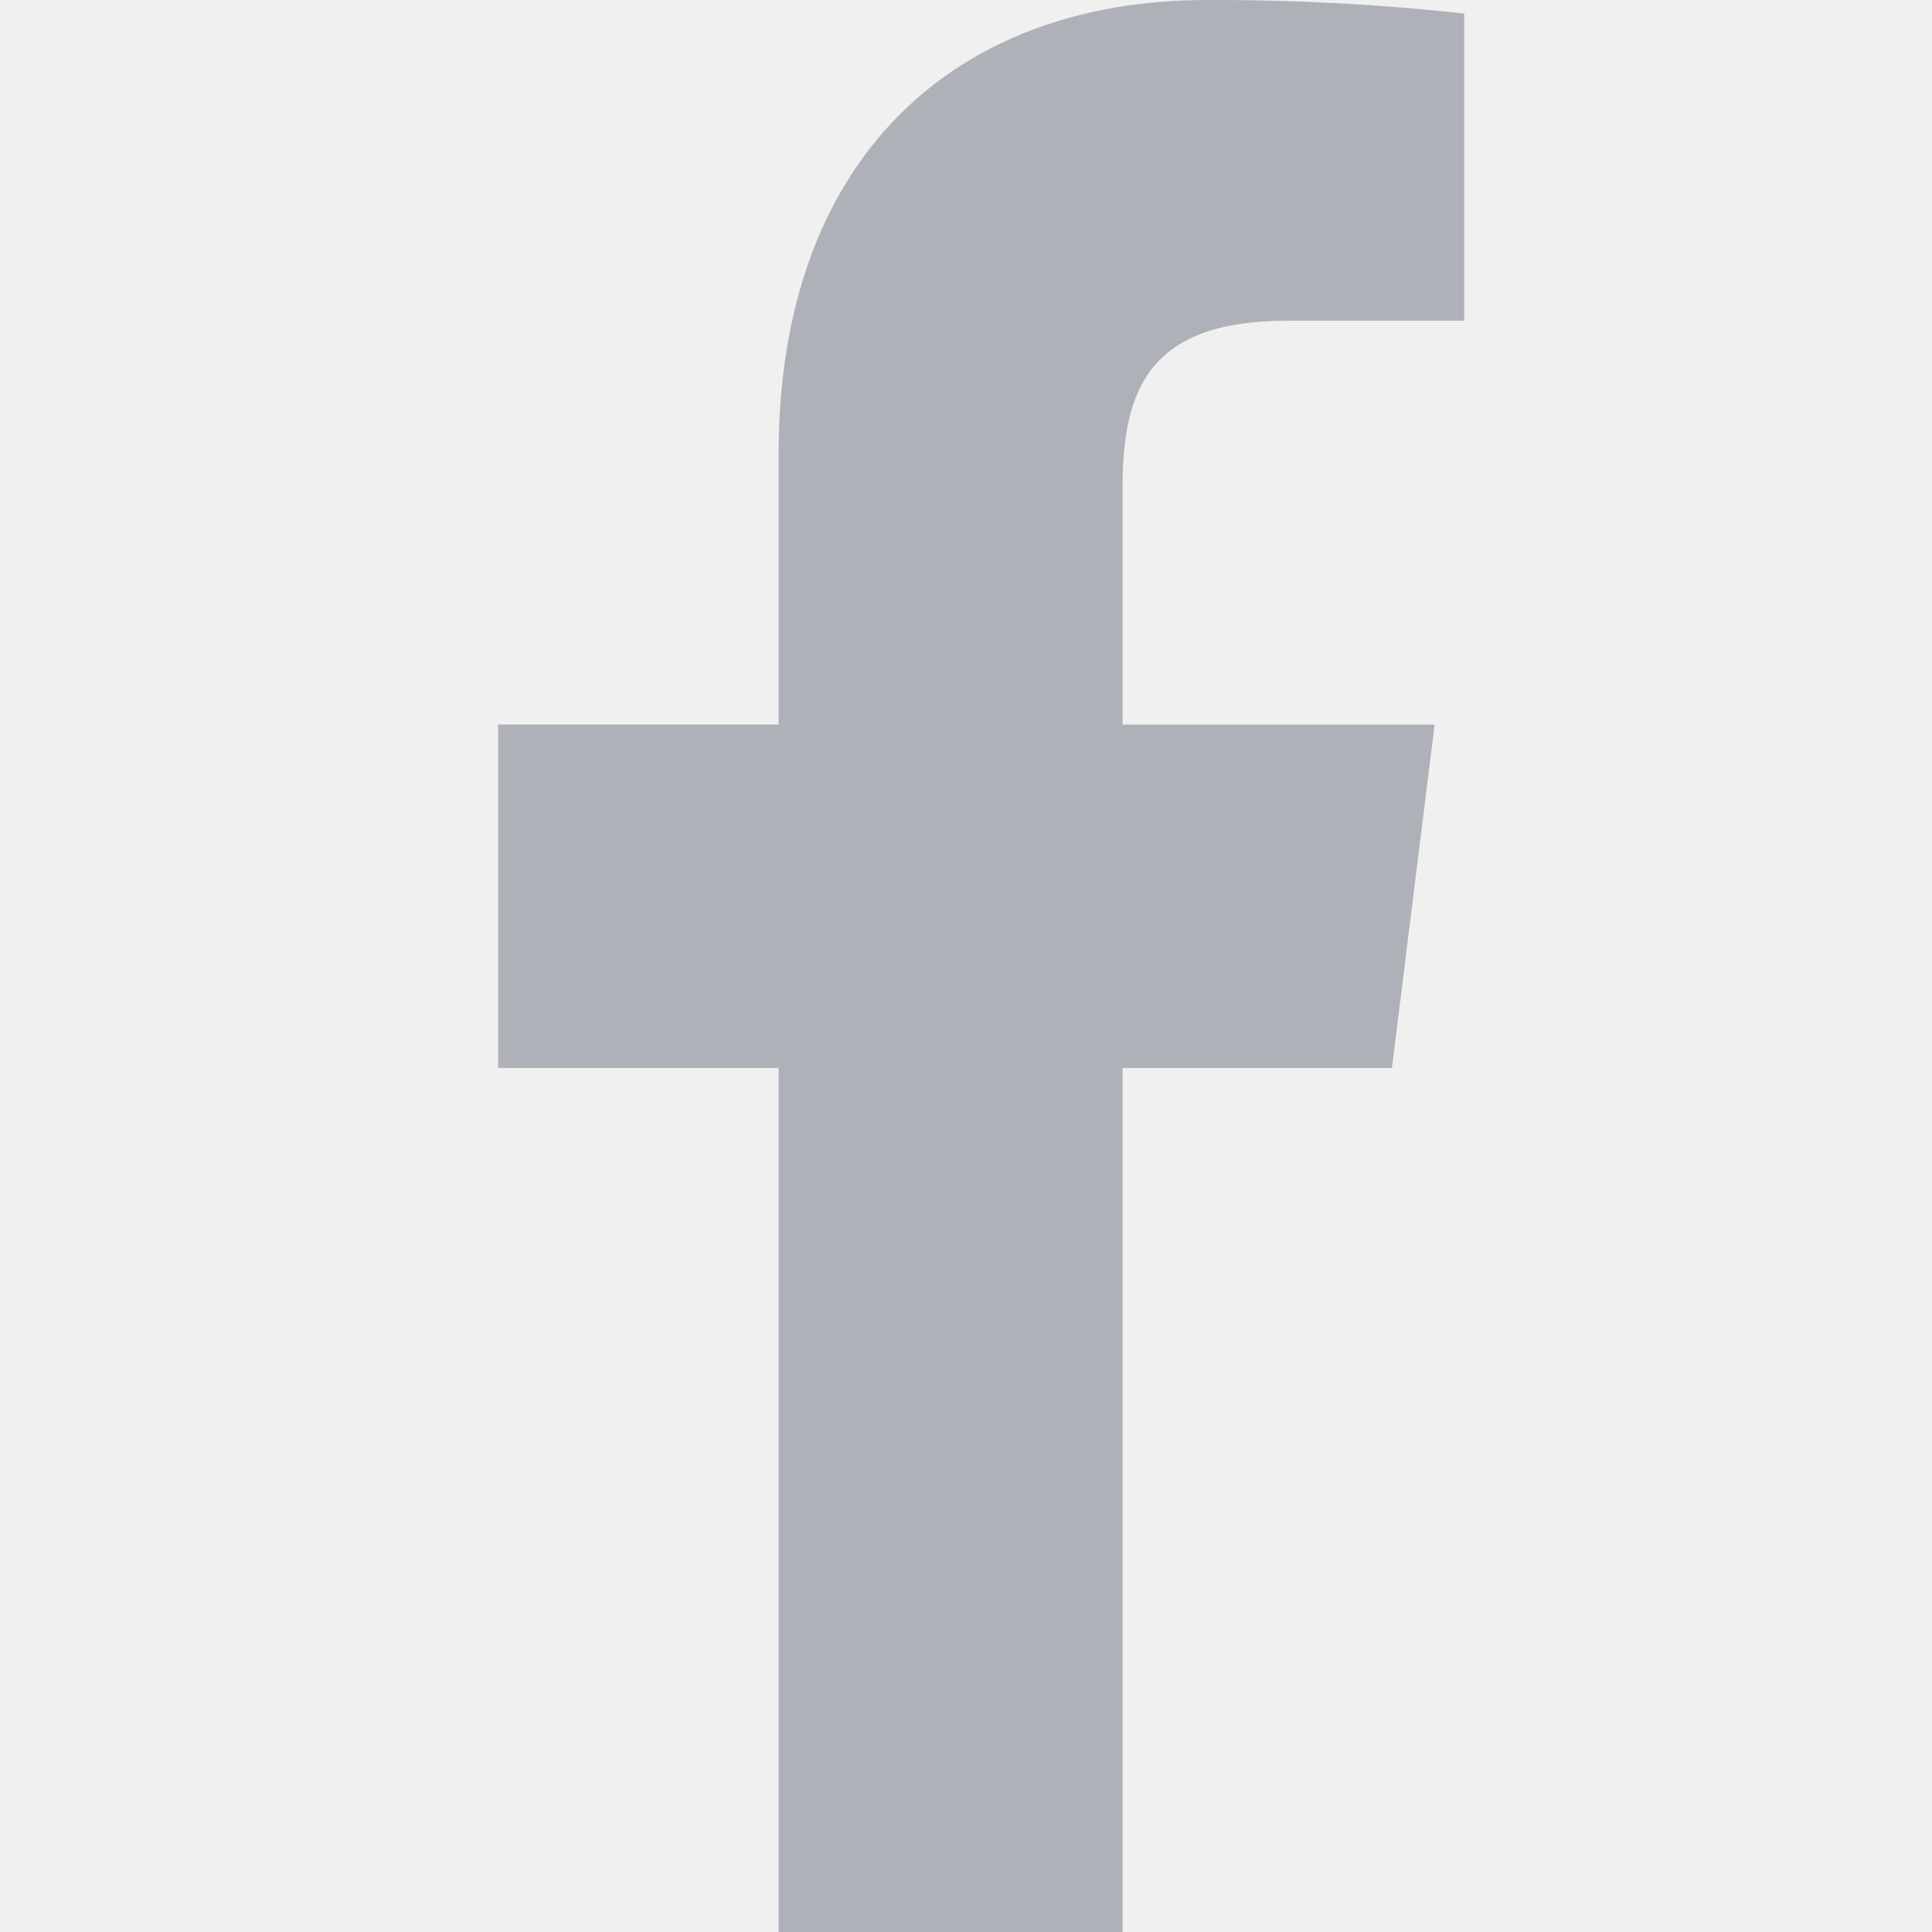
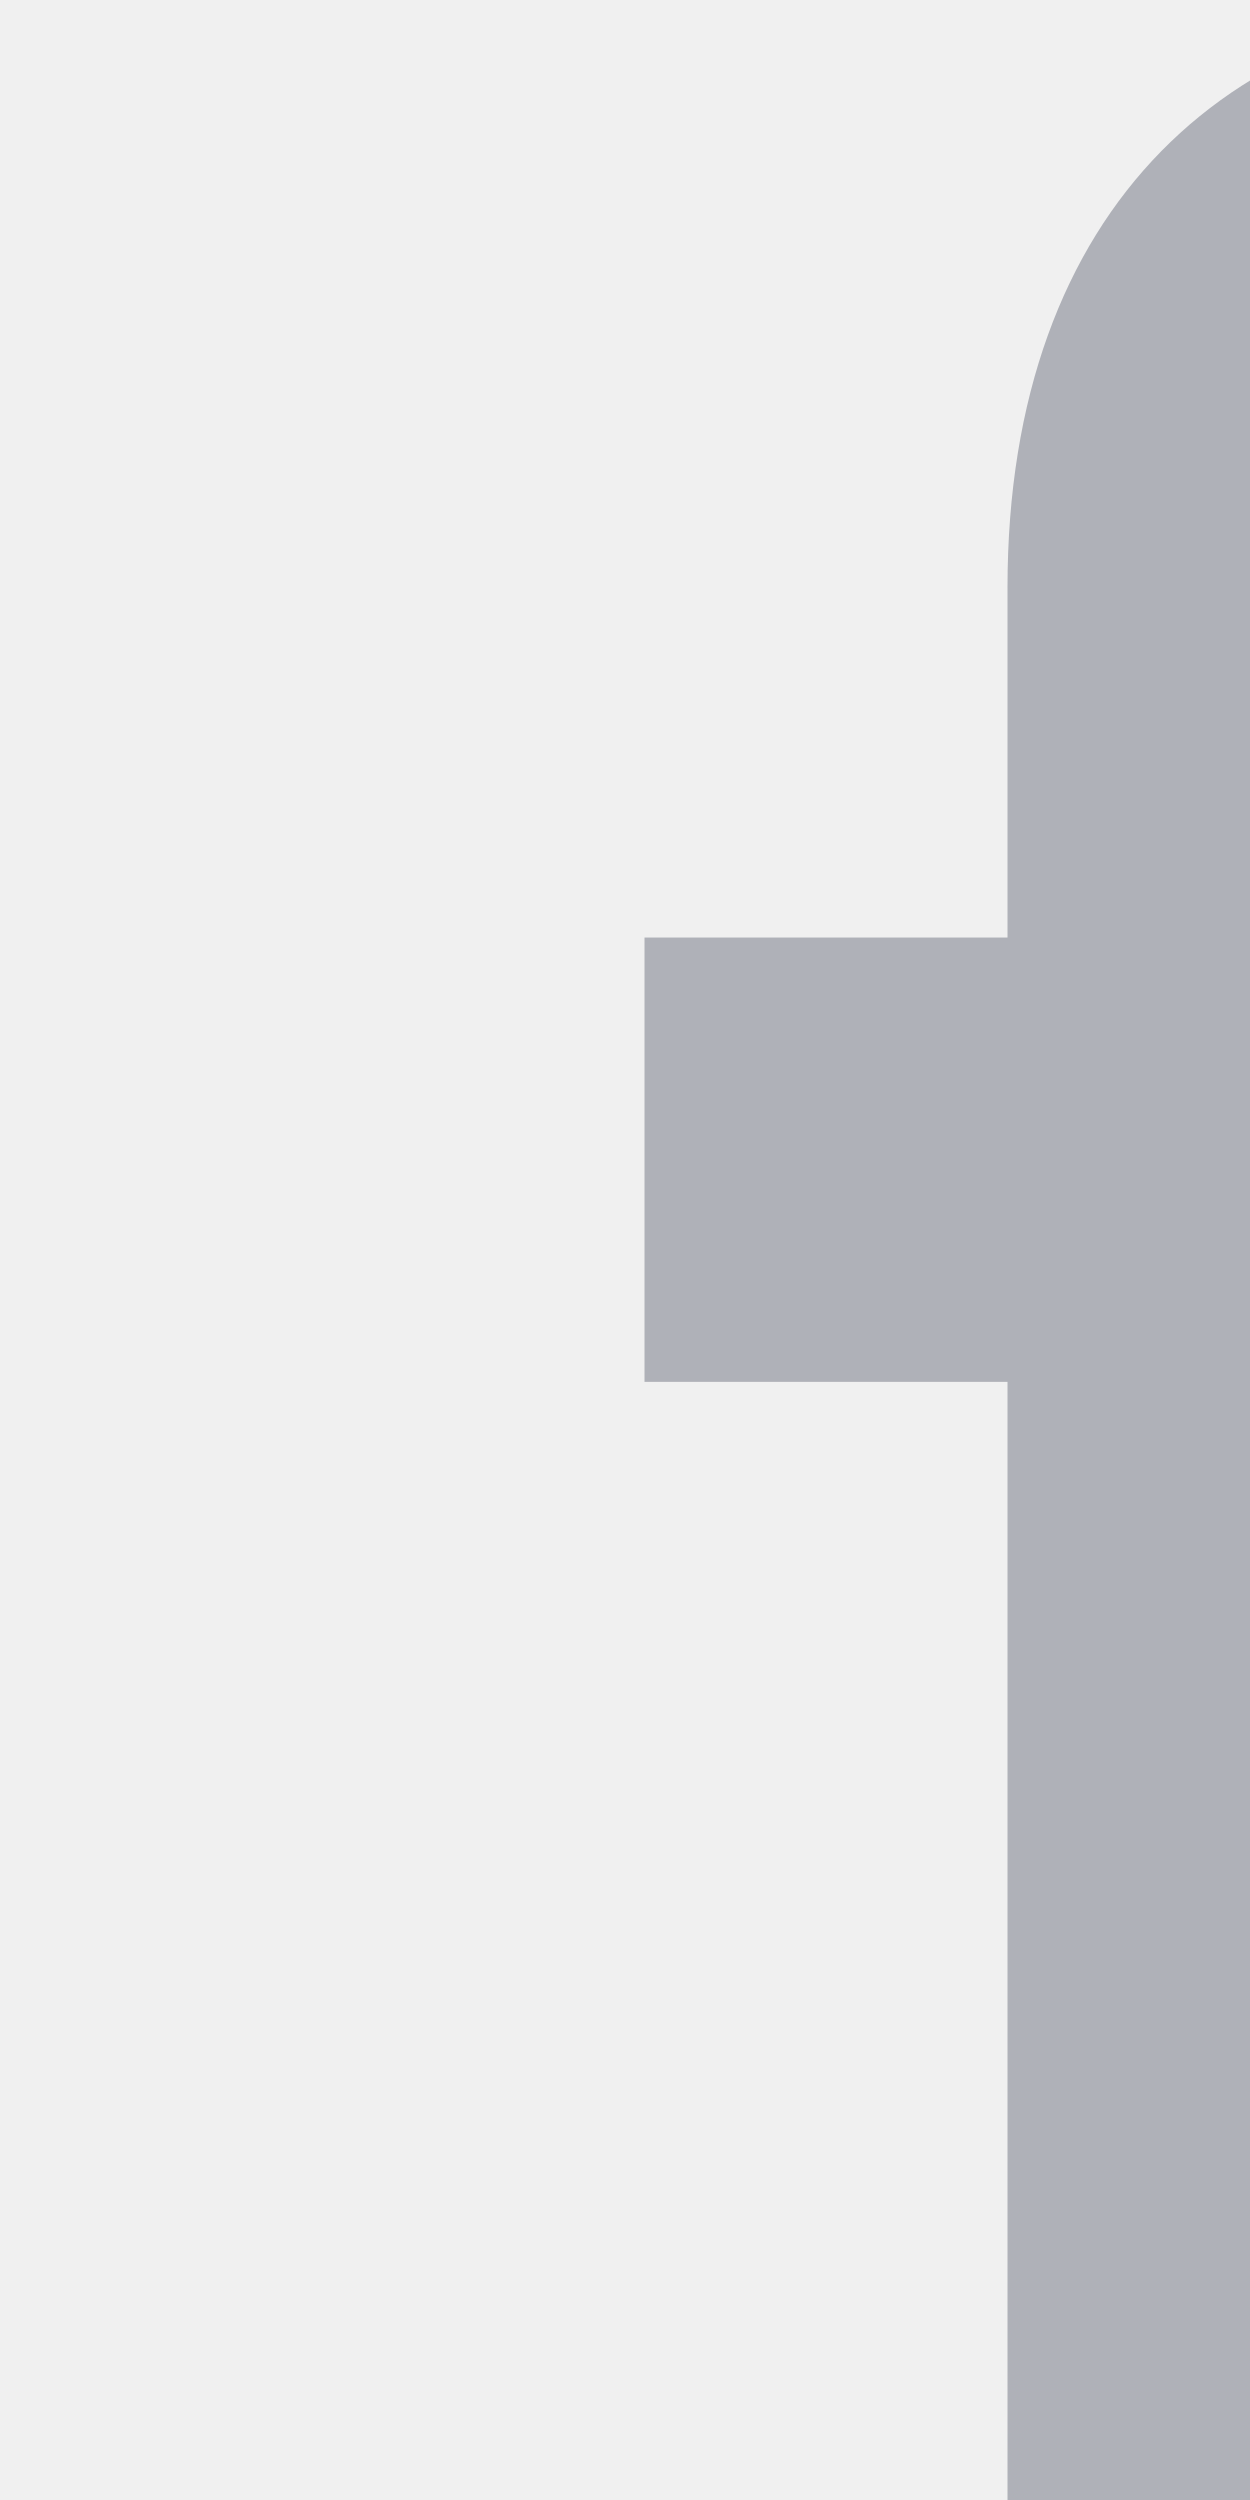
- <svg xmlns="http://www.w3.org/2000/svg" width="20" height="20" fill="none">
+ <svg xmlns="http://www.w3.org/2000/svg" fill="none">
  <g clip-path="url(#clip0)">
    <path d="M13.33 3.32h1.827V.14a23.576 23.576 0 00-2.66-.14C9.864 0 8.06 1.656 8.06 4.7v2.8H5.156v3.555H8.06V20h3.561v-8.944h2.788l.442-3.555h-3.23V5.05c0-1.027.277-1.73 1.709-1.73z" fill="#AFB1B8" />
  </g>
  <defs>
    <clipPath id="clip0">
      <path fill="#fff" d="M0 0h20v20H0z" />
    </clipPath>
  </defs>
</svg>
